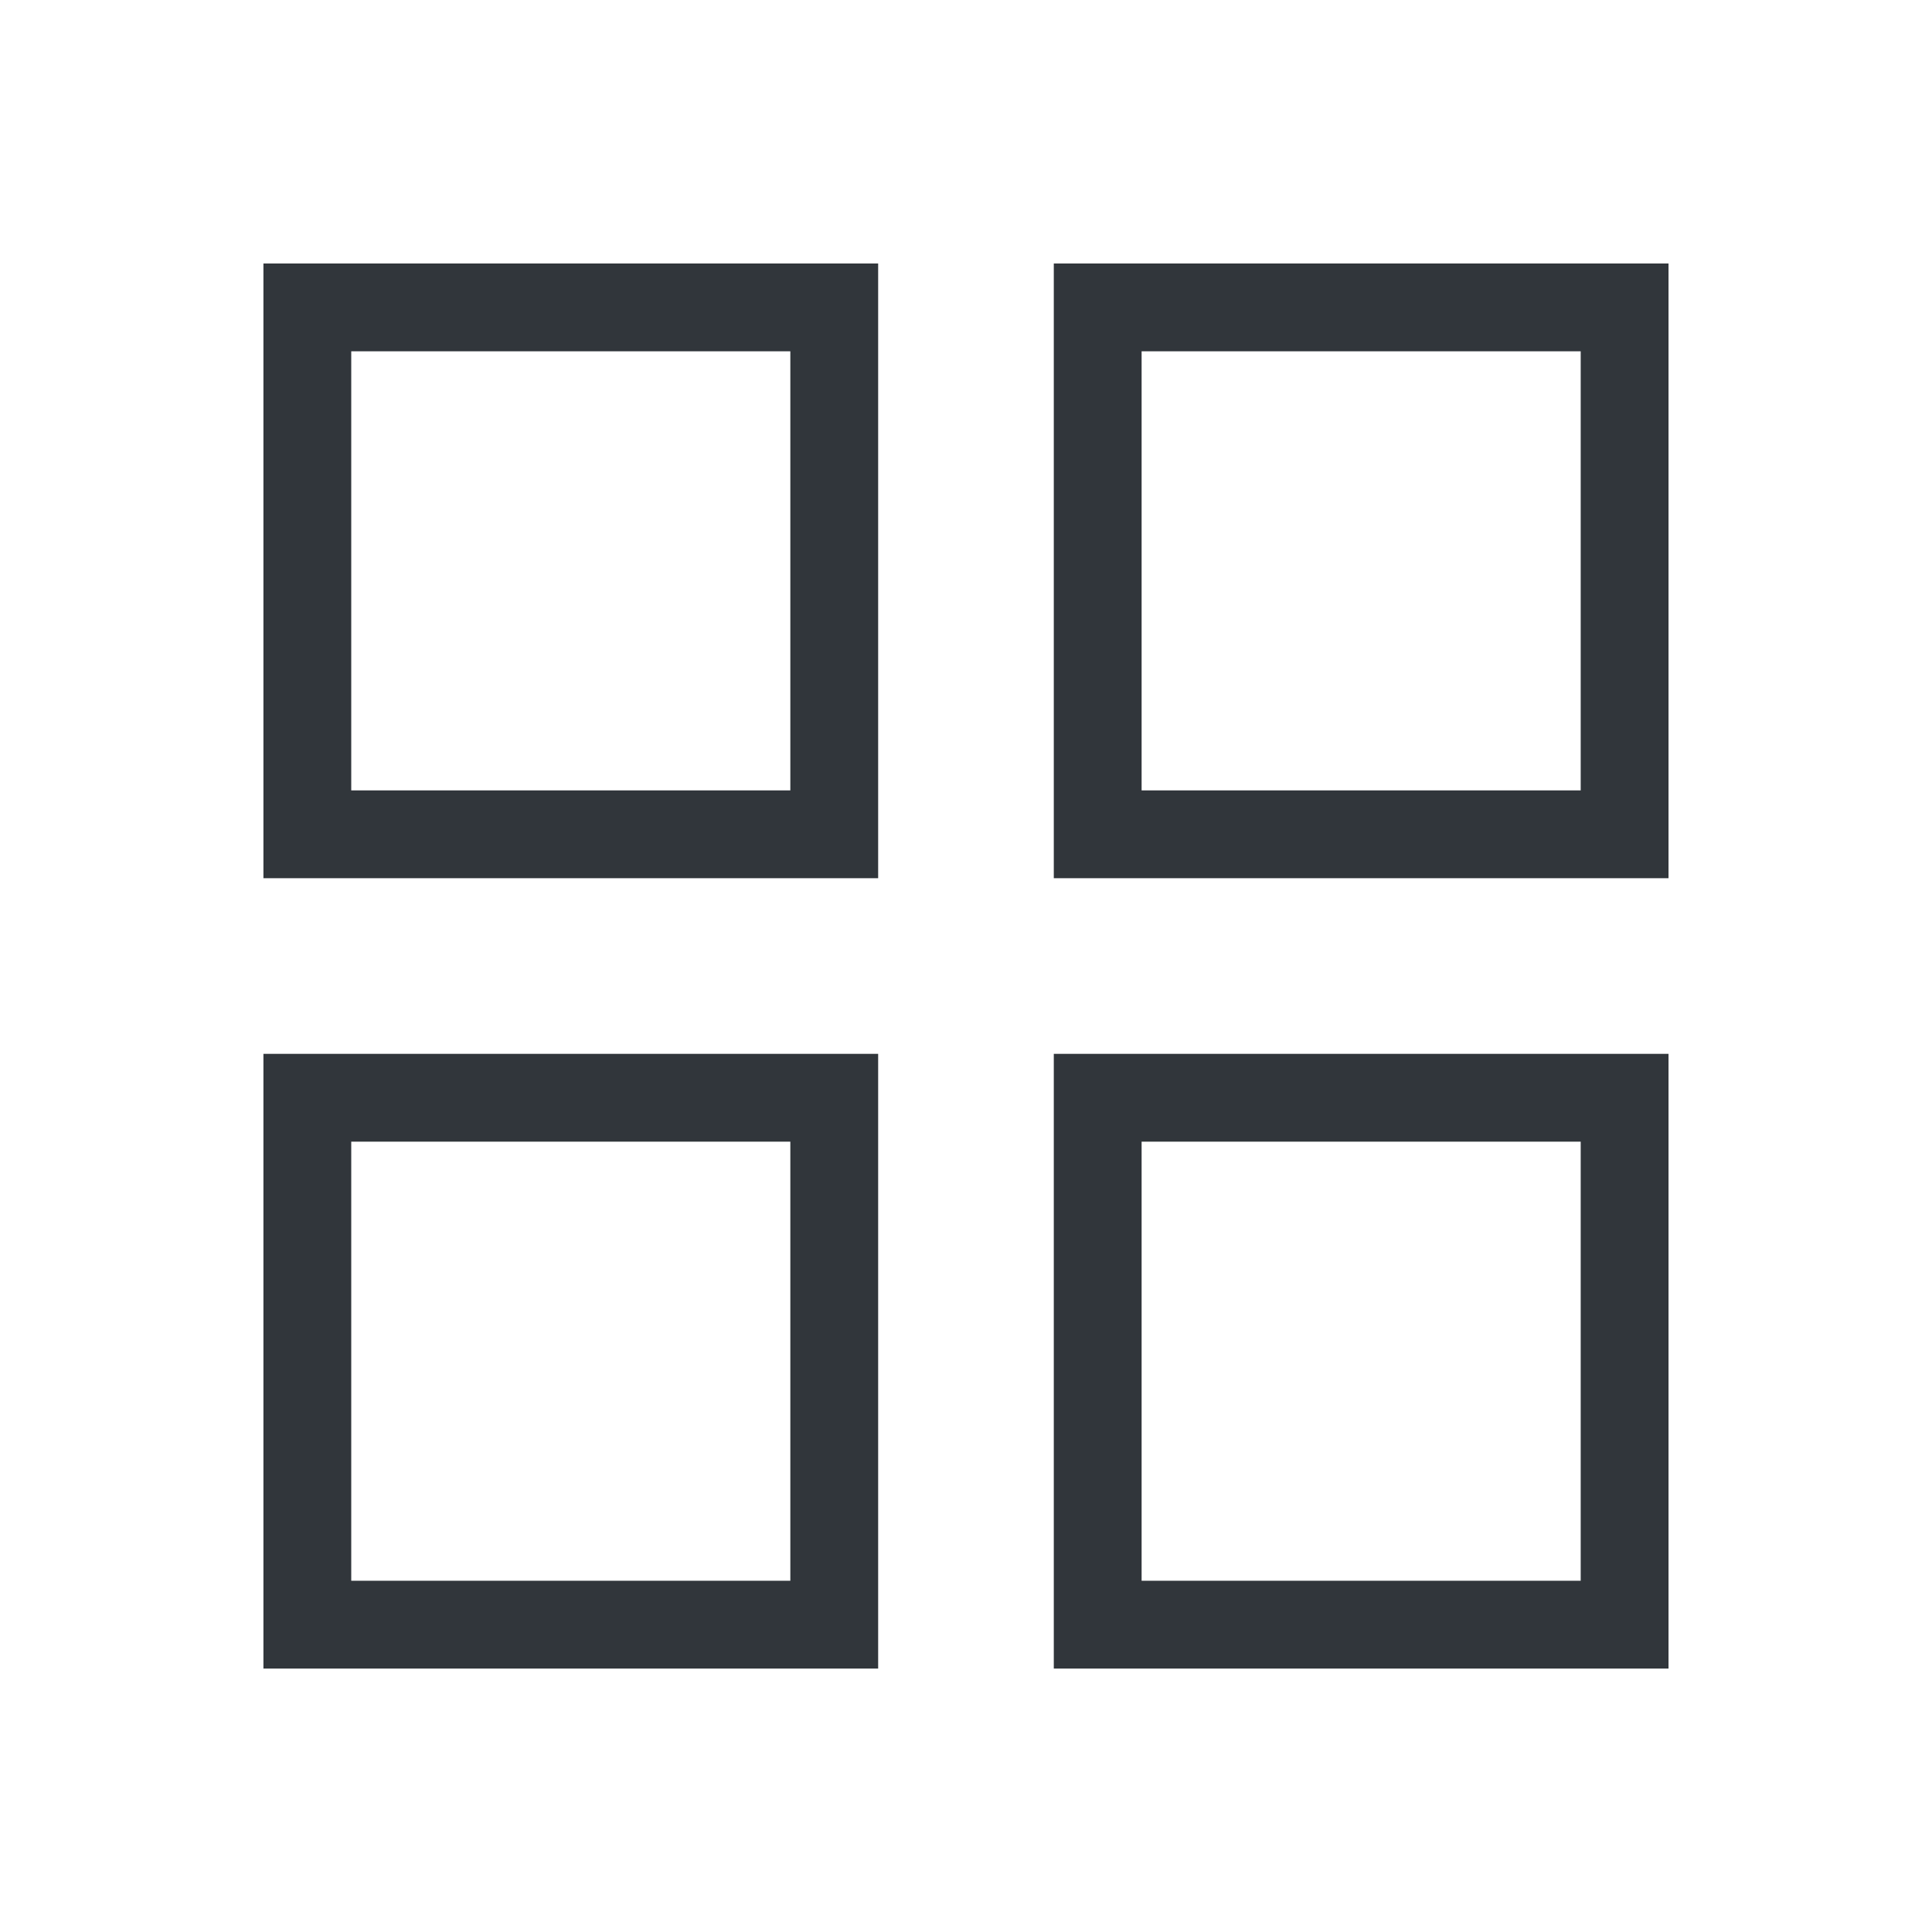
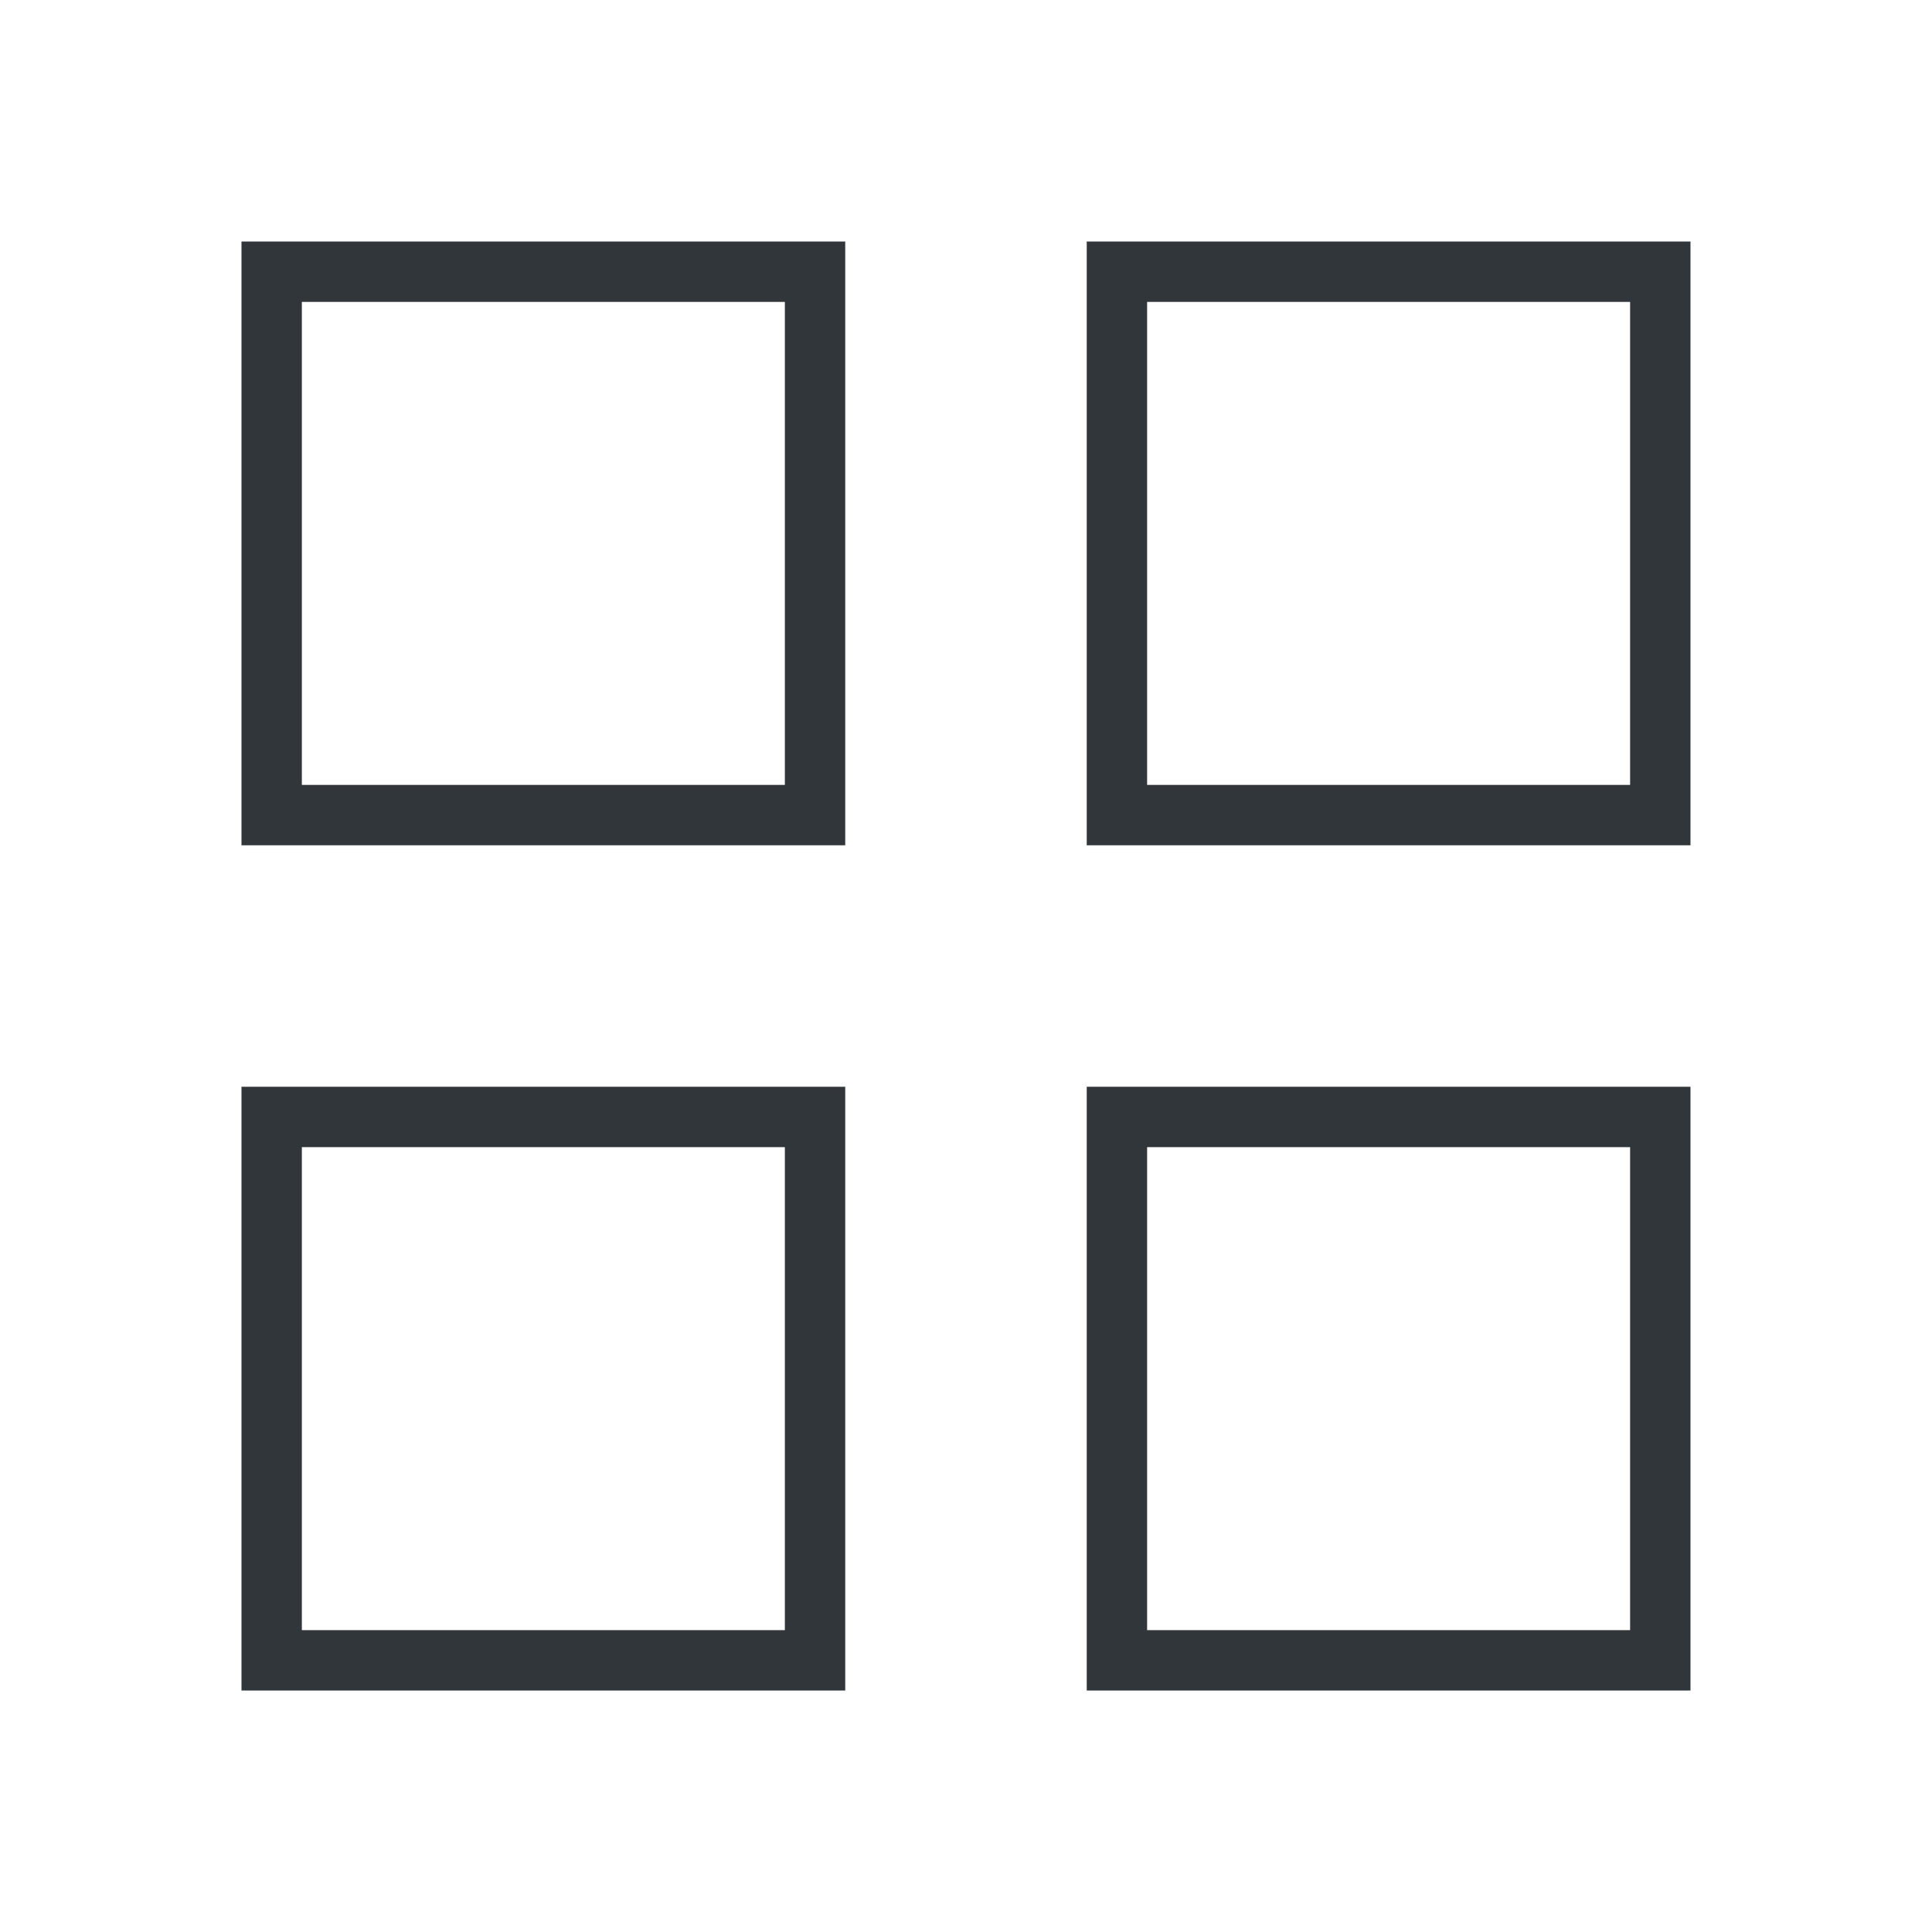
- <svg xmlns="http://www.w3.org/2000/svg" width="22" height="22">
+ <svg xmlns="http://www.w3.org/2000/svg" width="32" height="32">
  <style type="text/css" id="current-color-scheme">
      .ColorScheme-Text {
        color:#31363b;
      }
      .ColorScheme-Background{
        color:#E9E8E8;
      }
      .ColorScheme-ViewText {
        color:#31363b;
      }
      .ColorScheme-ViewBackground{
        color:#ffffff;
      }
      .ColorScheme-ViewHover {
        color:#000000;
      }
      .ColorScheme-ViewFocus{
        color:#5a5a5a;
      }
      .ColorScheme-ButtonText {
        color:#31363b;
      }
      .ColorScheme-ButtonBackground{
        color:#E9E8E8;
      }
      .ColorScheme-ButtonHover {
        color:#1489ff;
      }
      .ColorScheme-ButtonFocus{
        color:#2B74C7;
      }
</style>
-   <g transform="matrix(1.000003,0,0,1.000001,-420.7156,-516.7912) translate(-2.6353e-15,-10)" id="22-22-applications-other">
-     <rect style="opacity:0.01;fill:#000000;fill-opacity:0.004;stroke:none" id="rect3028" width="22" height="22" x="-7.1556997e-08" y="2" transform="matrix(0.9999971,0,0,0.999999,420.7143,524.7907)" />
-     <path style="fill:currentColor;fill-opacity:1;stroke:none" d="m 423.714,529.791 0,7 7,0 0,-7 -7,0 z m 9,0 0,7 7,0 0,-7 -7,0 z m -8,1 5,0 0,5 -5,0 0,-5 z m 9,0 5,0 0,5 -5,0 0,-5 z m -10,8 0,7 7,0 0,-7 -7,0 z m 9,0 0,7 1,0 5,0 1,0 0,-1 0,-5 0,-1 -1,0 -5,0 -1,0 z m -8,1 5,0 0,5 -5,0 0,-5 z m 9,0 5,0 0,5 -5,0 0,-5 z" id="rect4298" class="ColorScheme-Text" />
+   <g transform="matrix(1.000003,0,0,1.000001,-398.7155,-516.7912) translate(-22,-1.83917e-05)" id="applications-other">
+     <rect style="opacity:0.01;fill:#000000;fill-opacity:0.004;stroke:none" id="rect2994" width="32" height="32" x="-7.1557004e-08" y="-8" transform="matrix(0.9999971,0,0,0.999999,420.7143,524.7907)" />
+     <path style="fill:currentColor;fill-opacity:1;stroke:none" d="m 424.714,520.791 0,10 10,10e-6 0,-10 z m 14,2e-5 0,10 10,-10e-6 0,-10 z m -13,1 8,0 0,8 -8,0 z m 14,0 8,0 0,8 -8,0 z m -15,13 0,10 10,2e-5 0,-10 z m 14,2e-5 0,10 2,-2e-5 6,0 2,0 0,-2 0,-6 0,-2 -2,0 -6,0 z m -13,1 8,0 0,8 -8,0 z m 14,0 8,0 0,8 -8,0 z" id="path2996" class="ColorScheme-Text" />
  </g>
</svg>
